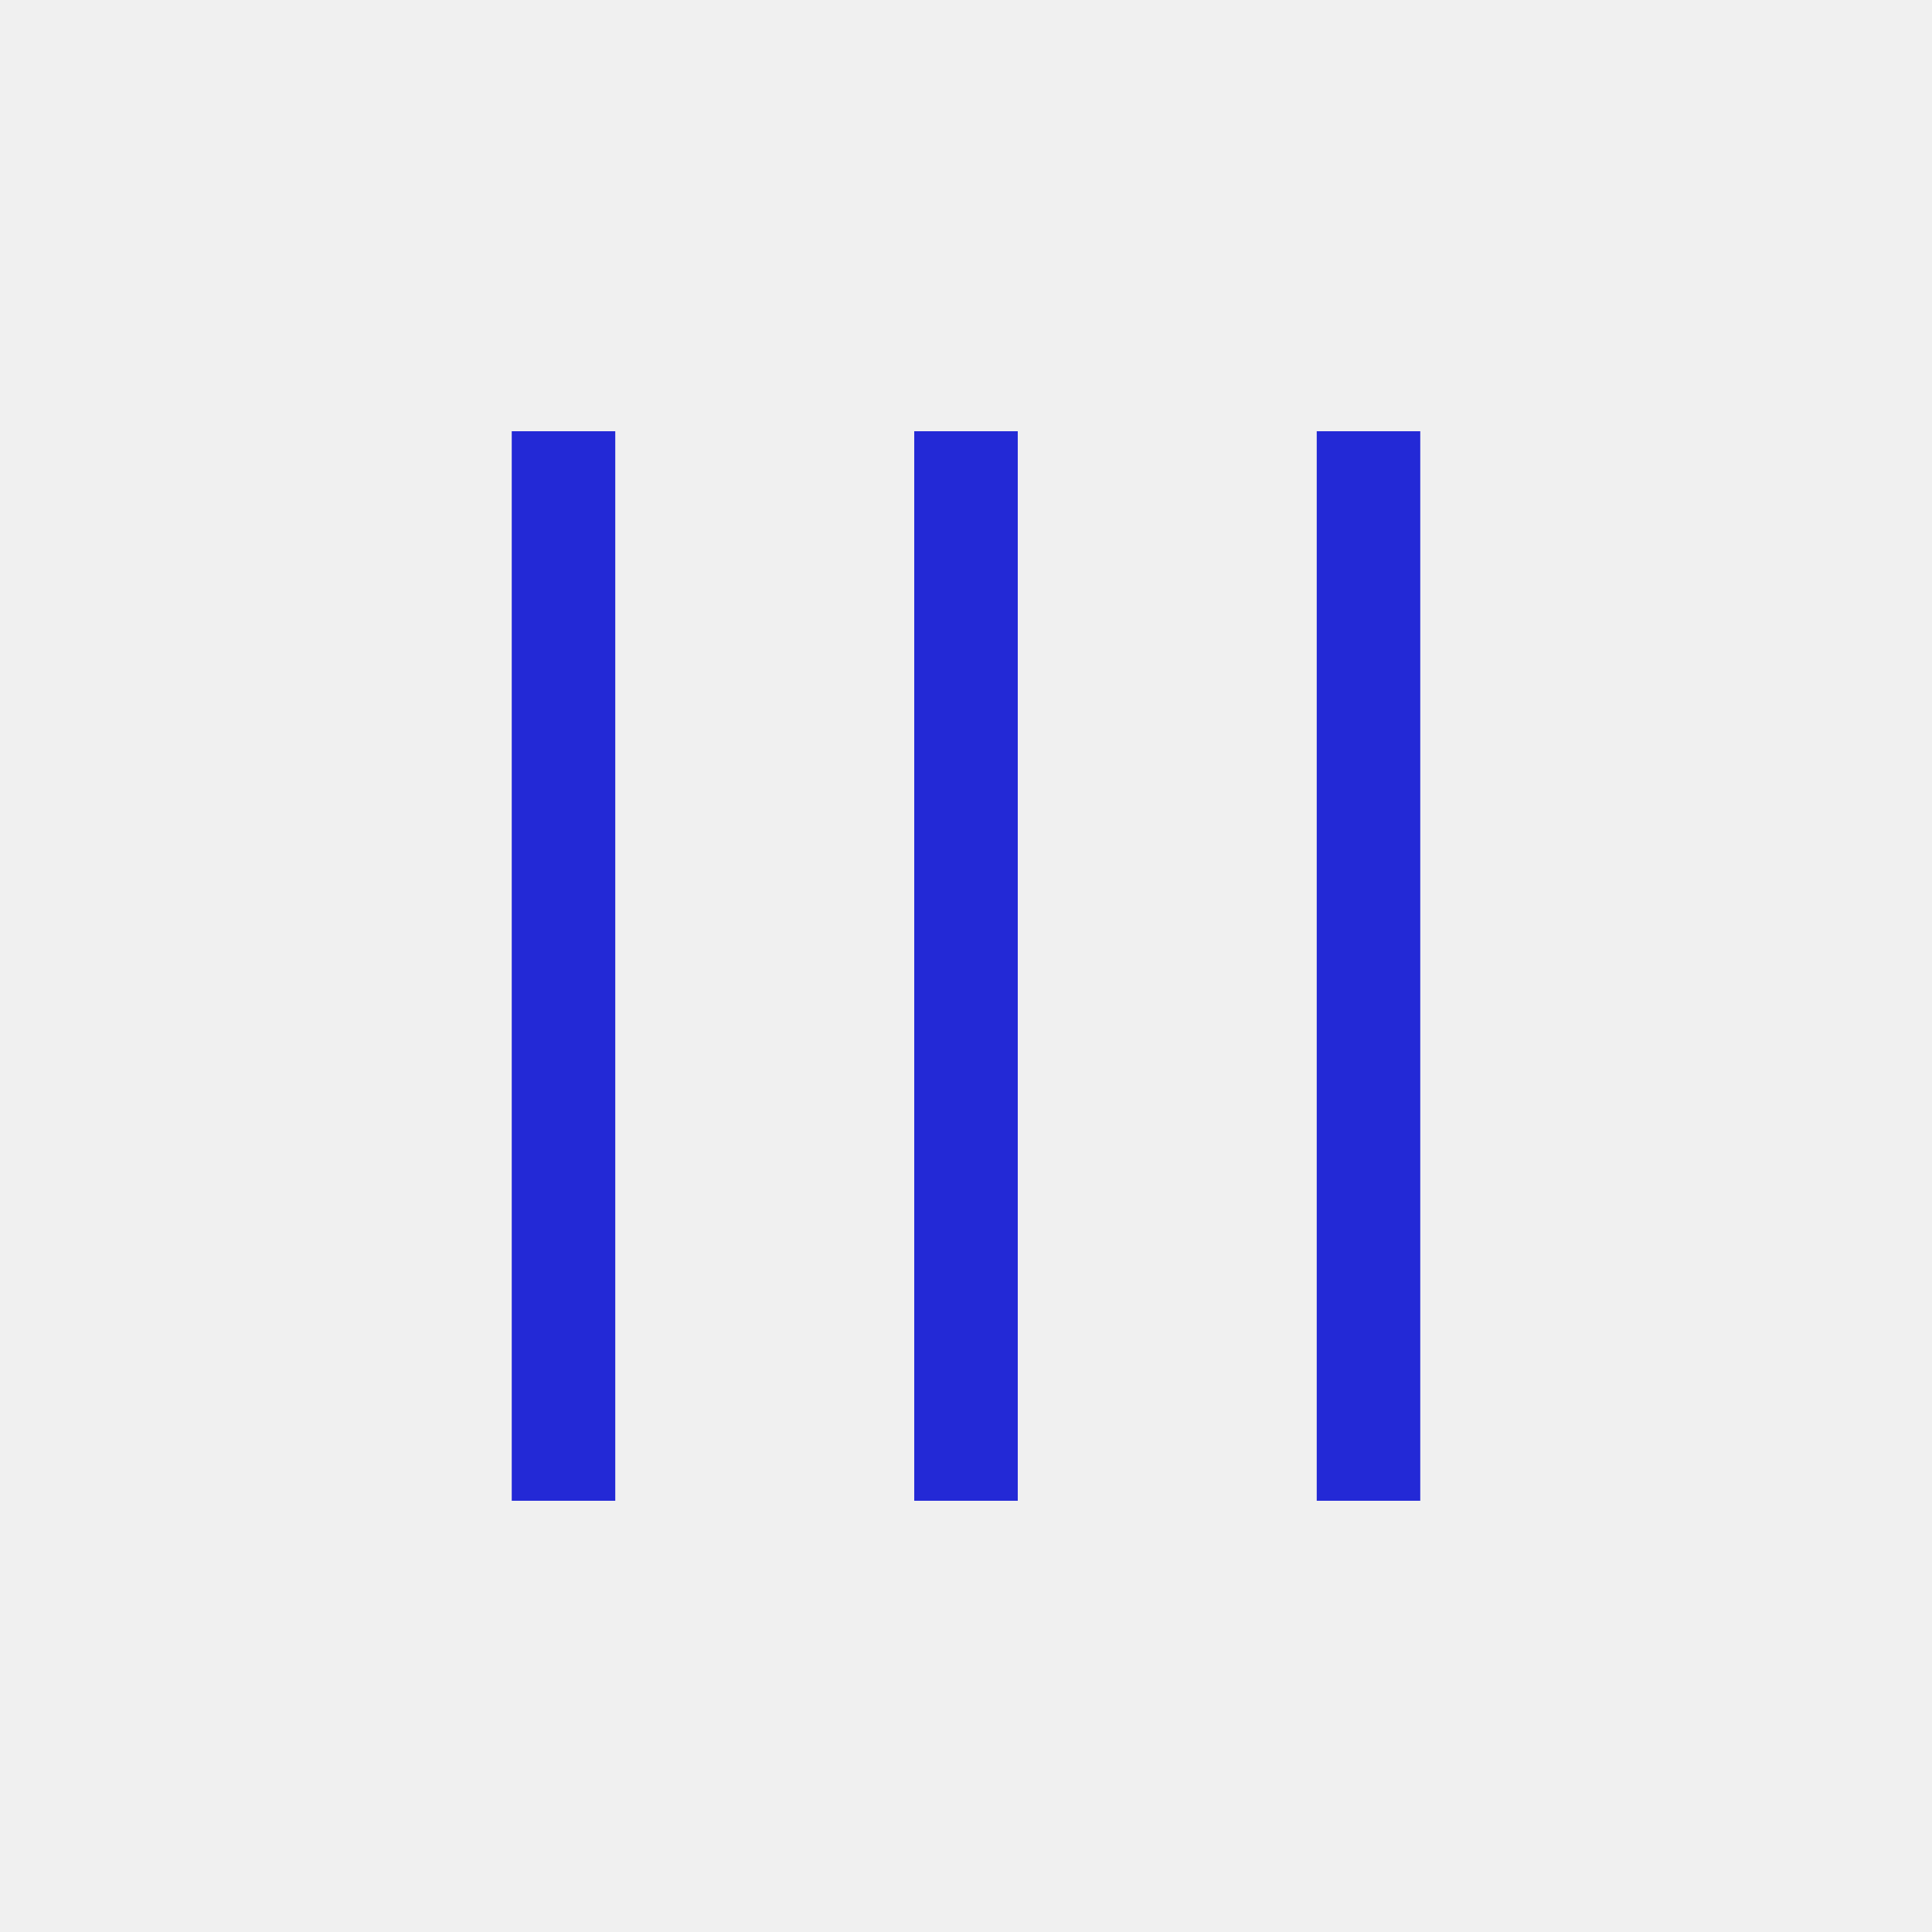
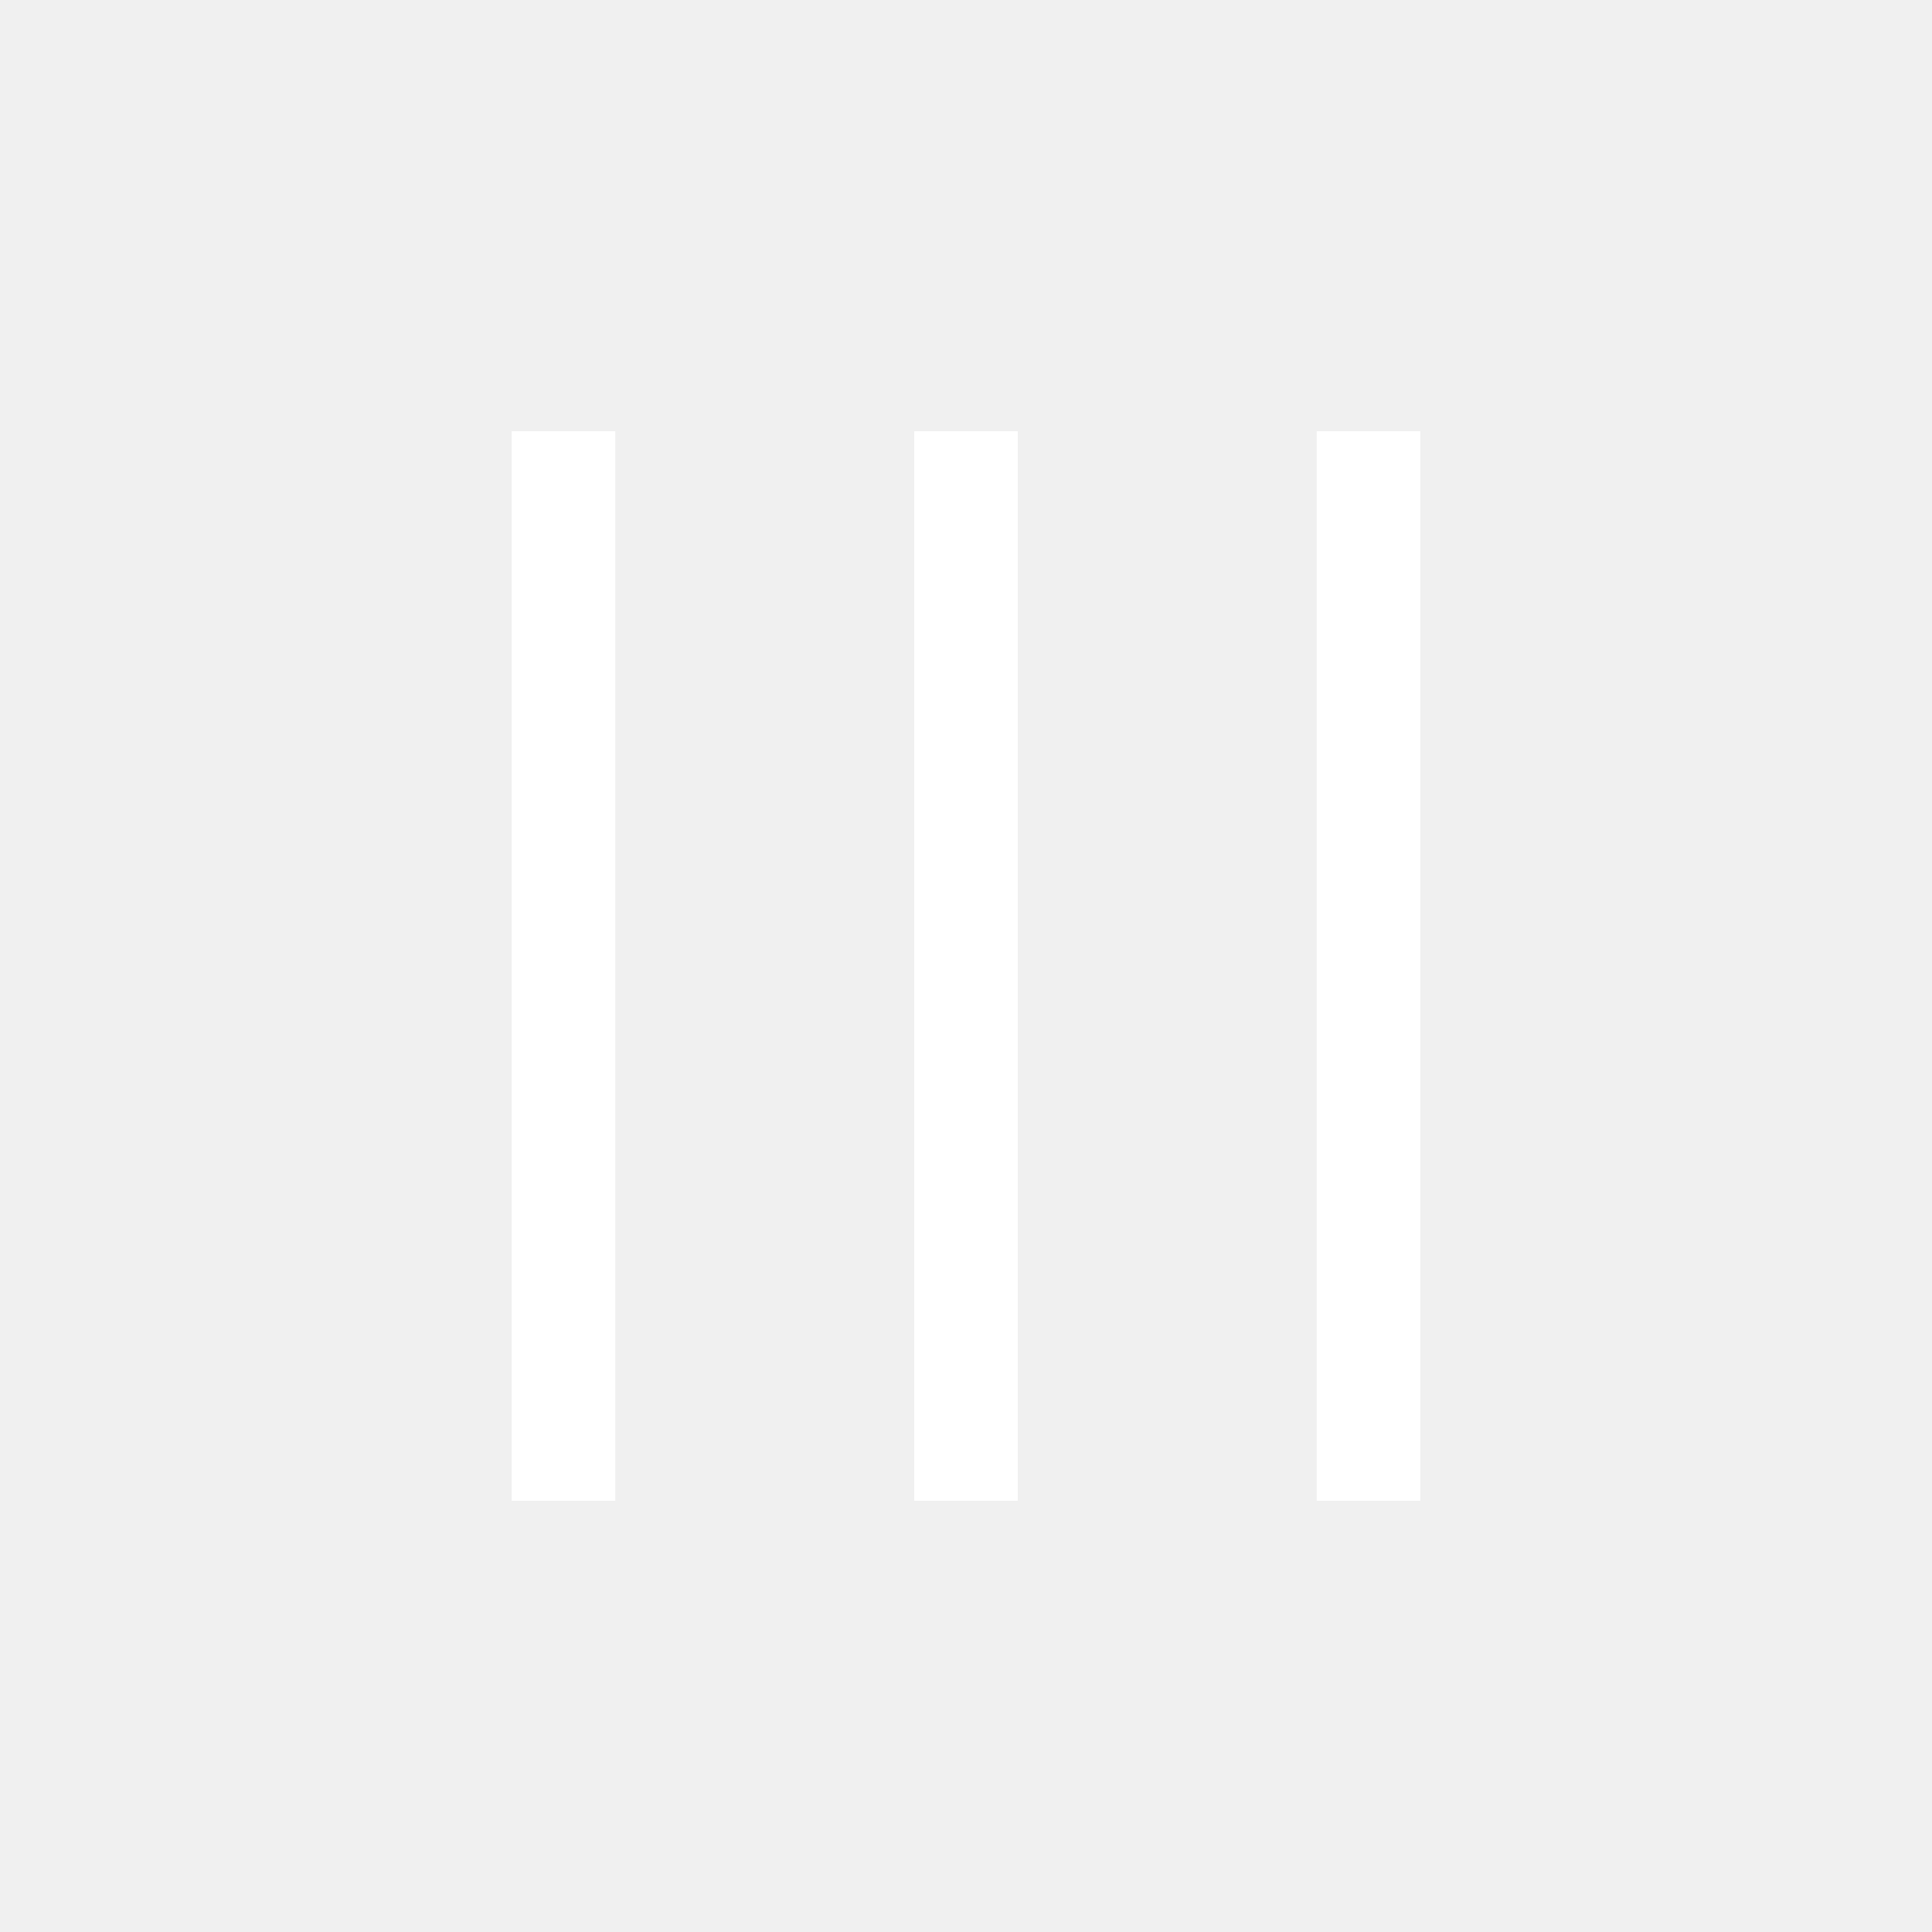
- <svg xmlns="http://www.w3.org/2000/svg" role="img" width="56px" height="56px" viewBox="0 0 24 24" aria-labelledby="verticalIconTitle" stroke="#2329D6" stroke-width="1.286" stroke-linecap="square" stroke-linejoin="miter" fill="none" color="#2329D6">
+ <svg xmlns="http://www.w3.org/2000/svg" role="img" width="56px" height="56px" viewBox="0 0 24 24" aria-labelledby="verticalIconTitle" stroke="#FFFFFF" stroke-width="1.286" stroke-linecap="square" stroke-linejoin="miter" fill="none" color="#FFFFFF">
  <path d="M17 18L17 6M12 18L12 6M7 18L7 6" />
</svg>
